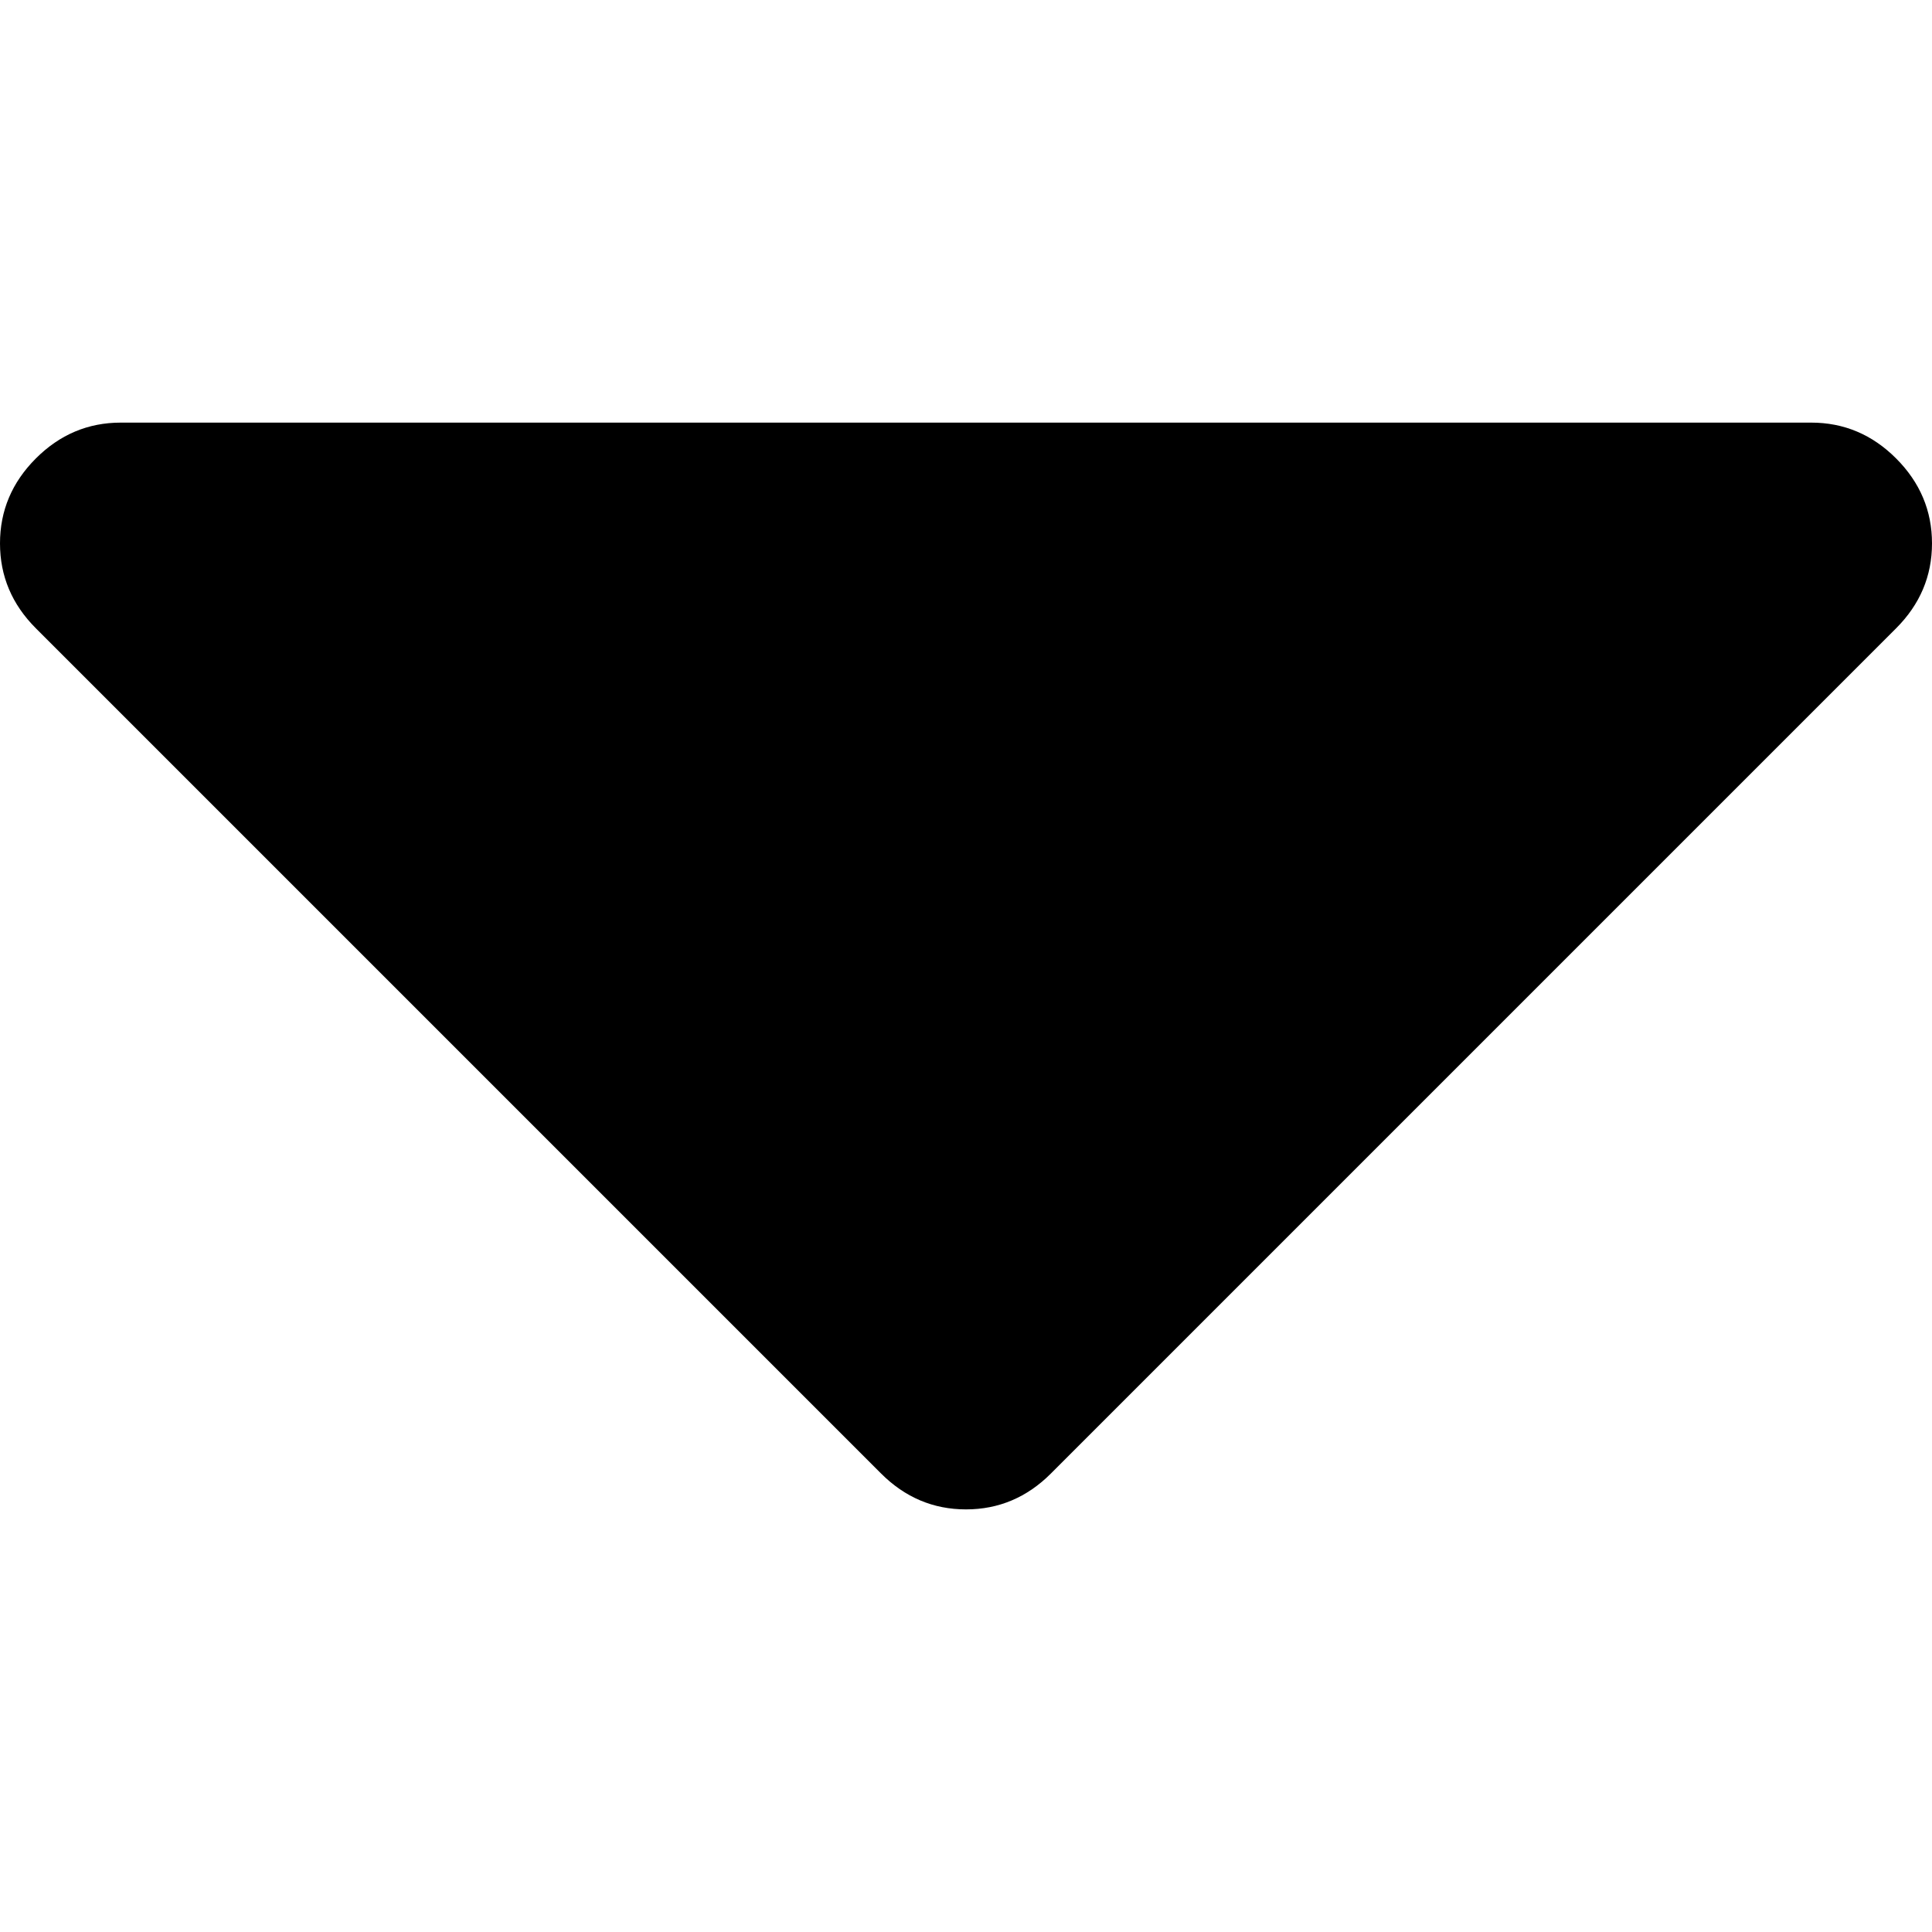
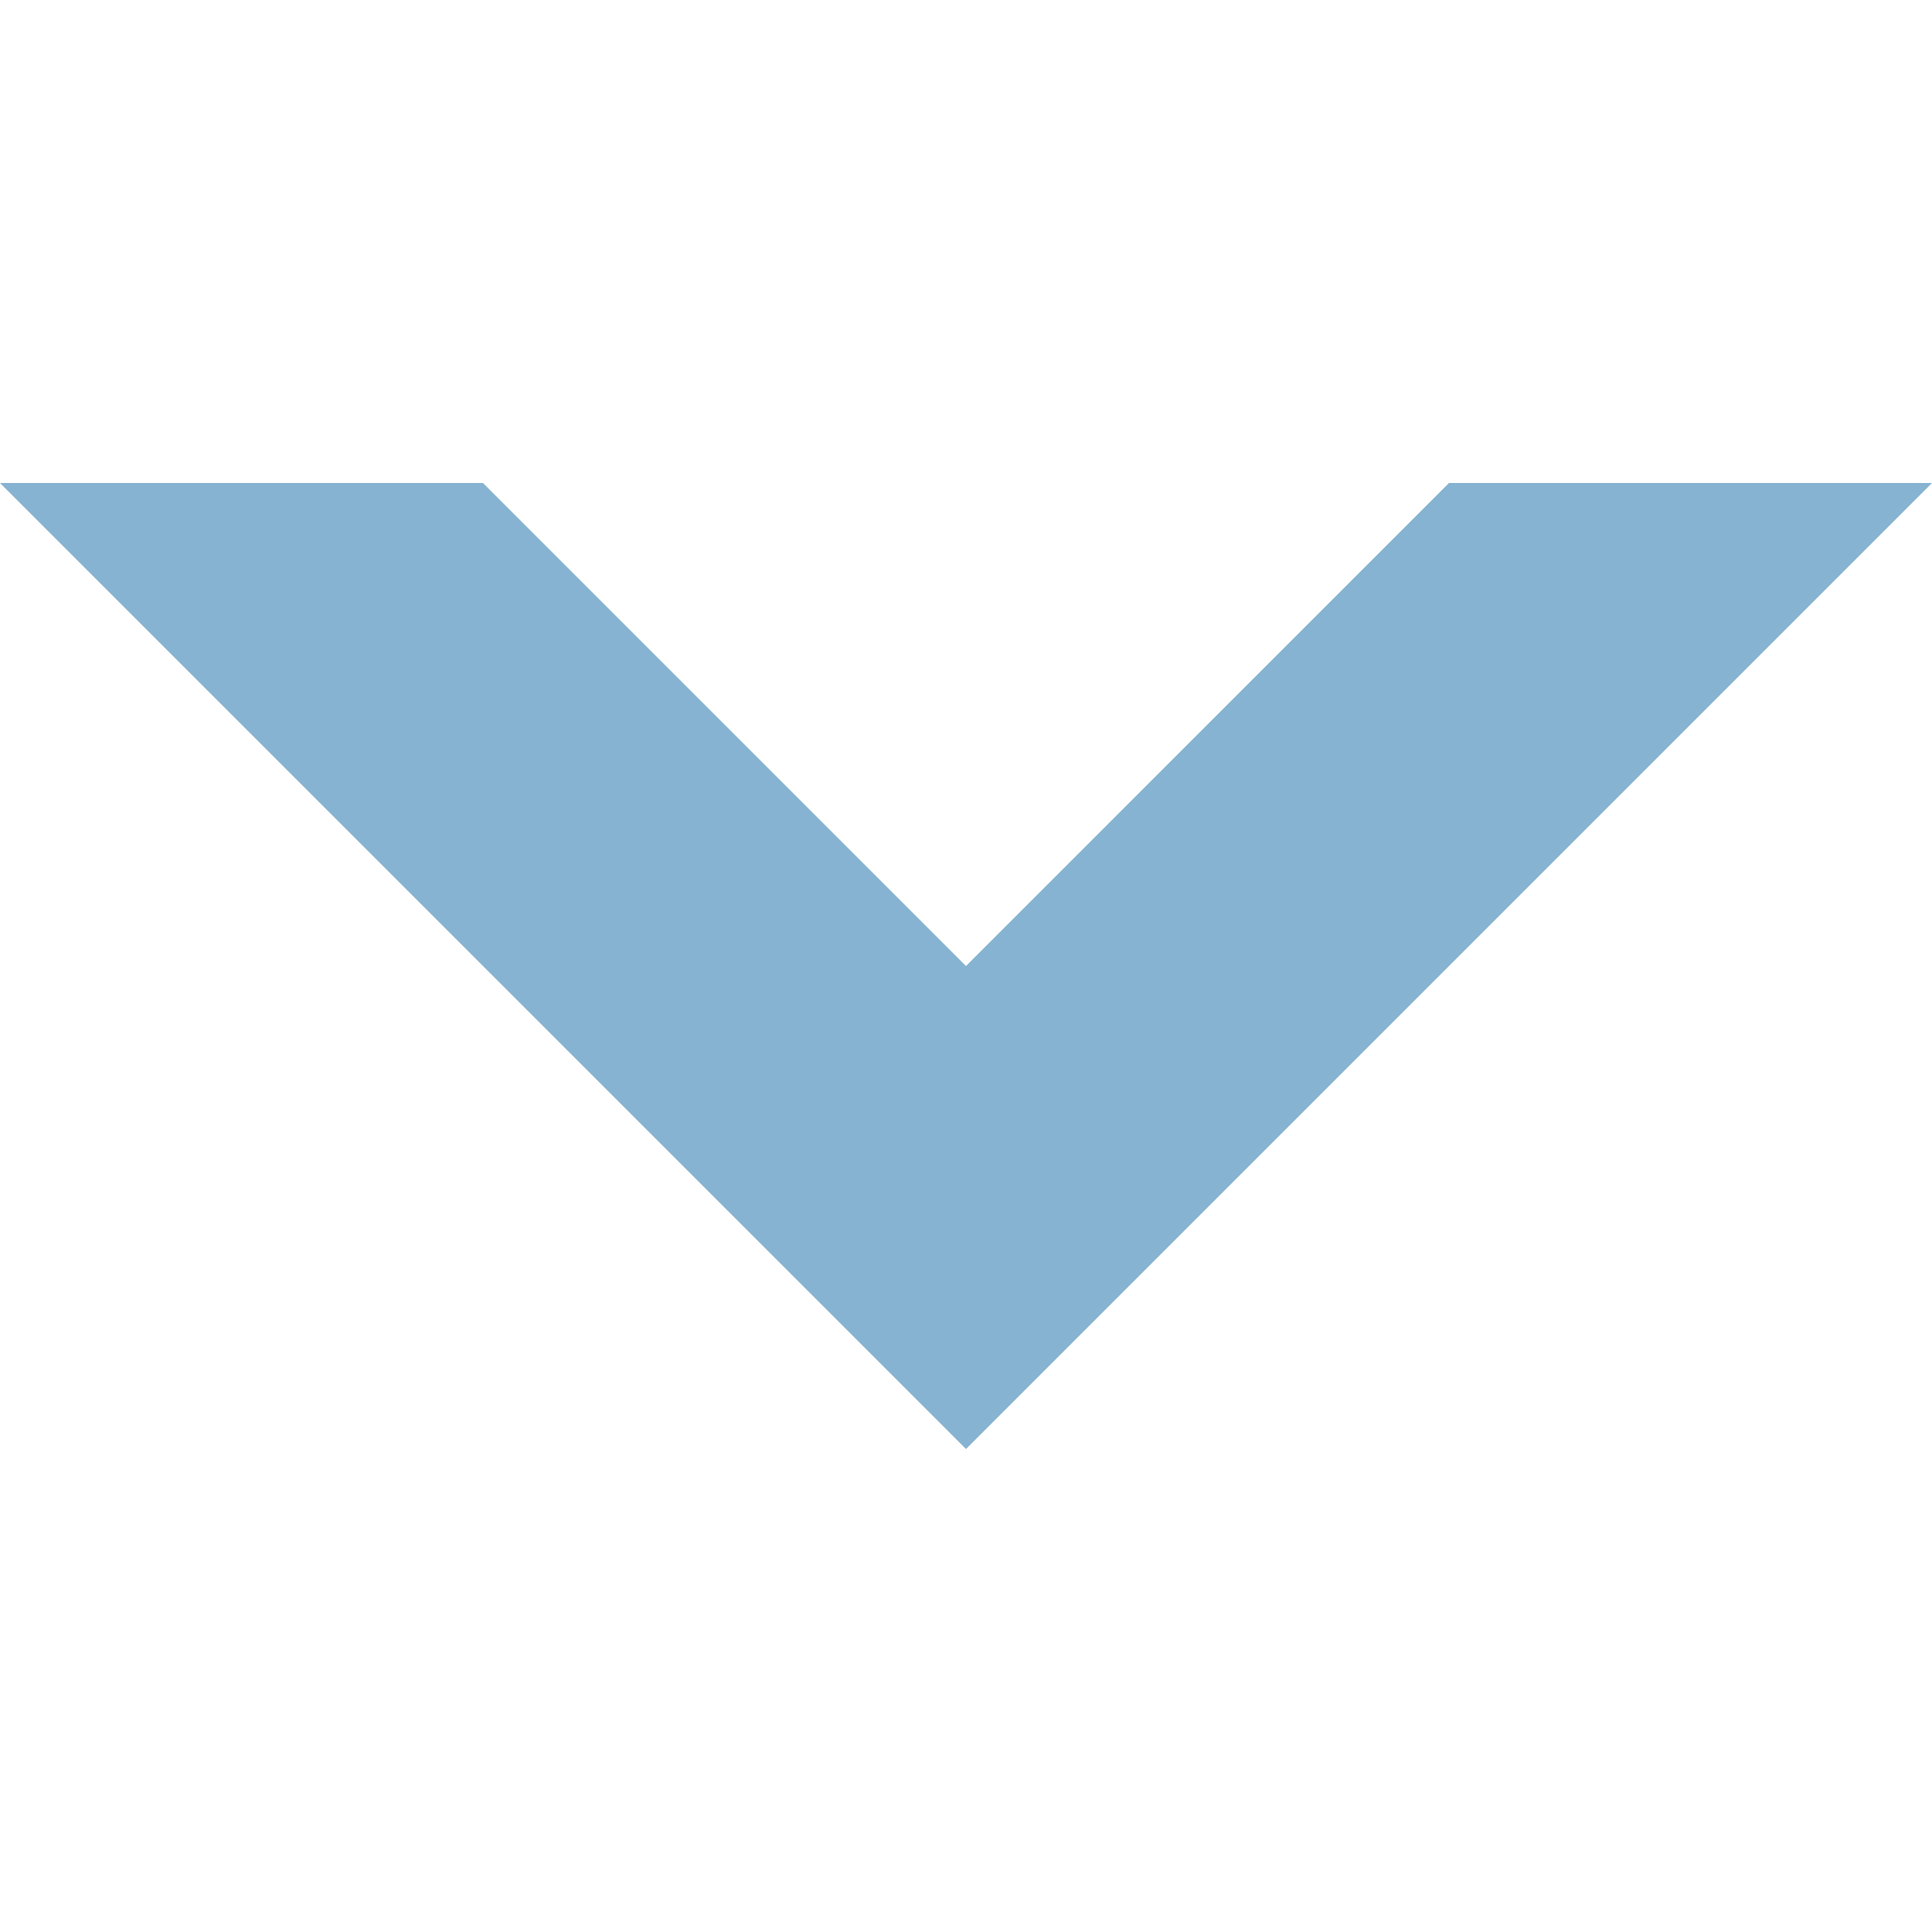
- <svg xmlns="http://www.w3.org/2000/svg" version="1.1" id="Capa_1" x="0px" y="0px" width="292.362px" height="292.362px" viewBox="0 0 292.362 292.362" style="enable-background:new 0 0 292.362 292.362;" xml:space="preserve">
+ <svg xmlns="http://www.w3.org/2000/svg" version="1.1" width="512" height="512" x="0" y="0" viewBox="0 0 515.556 515.556" style="enable-background:new 0 0 512 512" xml:space="preserve" class="">
  <g>
-     <path d="M286.935,69.377c-3.614-3.617-7.898-5.424-12.848-5.424H18.274c-4.952,0-9.233,1.807-12.85,5.424   C1.807,72.998,0,77.279,0,82.228c0,4.948,1.807,9.229,5.424,12.847l127.907,127.907c3.621,3.617,7.902,5.428,12.85,5.428   s9.233-1.811,12.847-5.428L286.935,95.074c3.613-3.617,5.427-7.898,5.427-12.847C292.362,77.279,290.548,72.998,286.935,69.377z" />
+     <path d="m257.778 386.671-257.778-257.778h128.886l128.892 128.889 128.886-128.897 128.892.008z" fill="#86b3d1" data-original="#000000" style="" class="" />
  </g>
-   <g>
- </g>
-   <g>
- </g>
-   <g>
- </g>
-   <g>
- </g>
-   <g>
- </g>
-   <g>
- </g>
-   <g>
- </g>
-   <g>
- </g>
-   <g>
- </g>
-   <g>
- </g>
-   <g>
- </g>
-   <g>
- </g>
-   <g>
- </g>
-   <g>
- </g>
-   <g>
- </g>
</svg>
